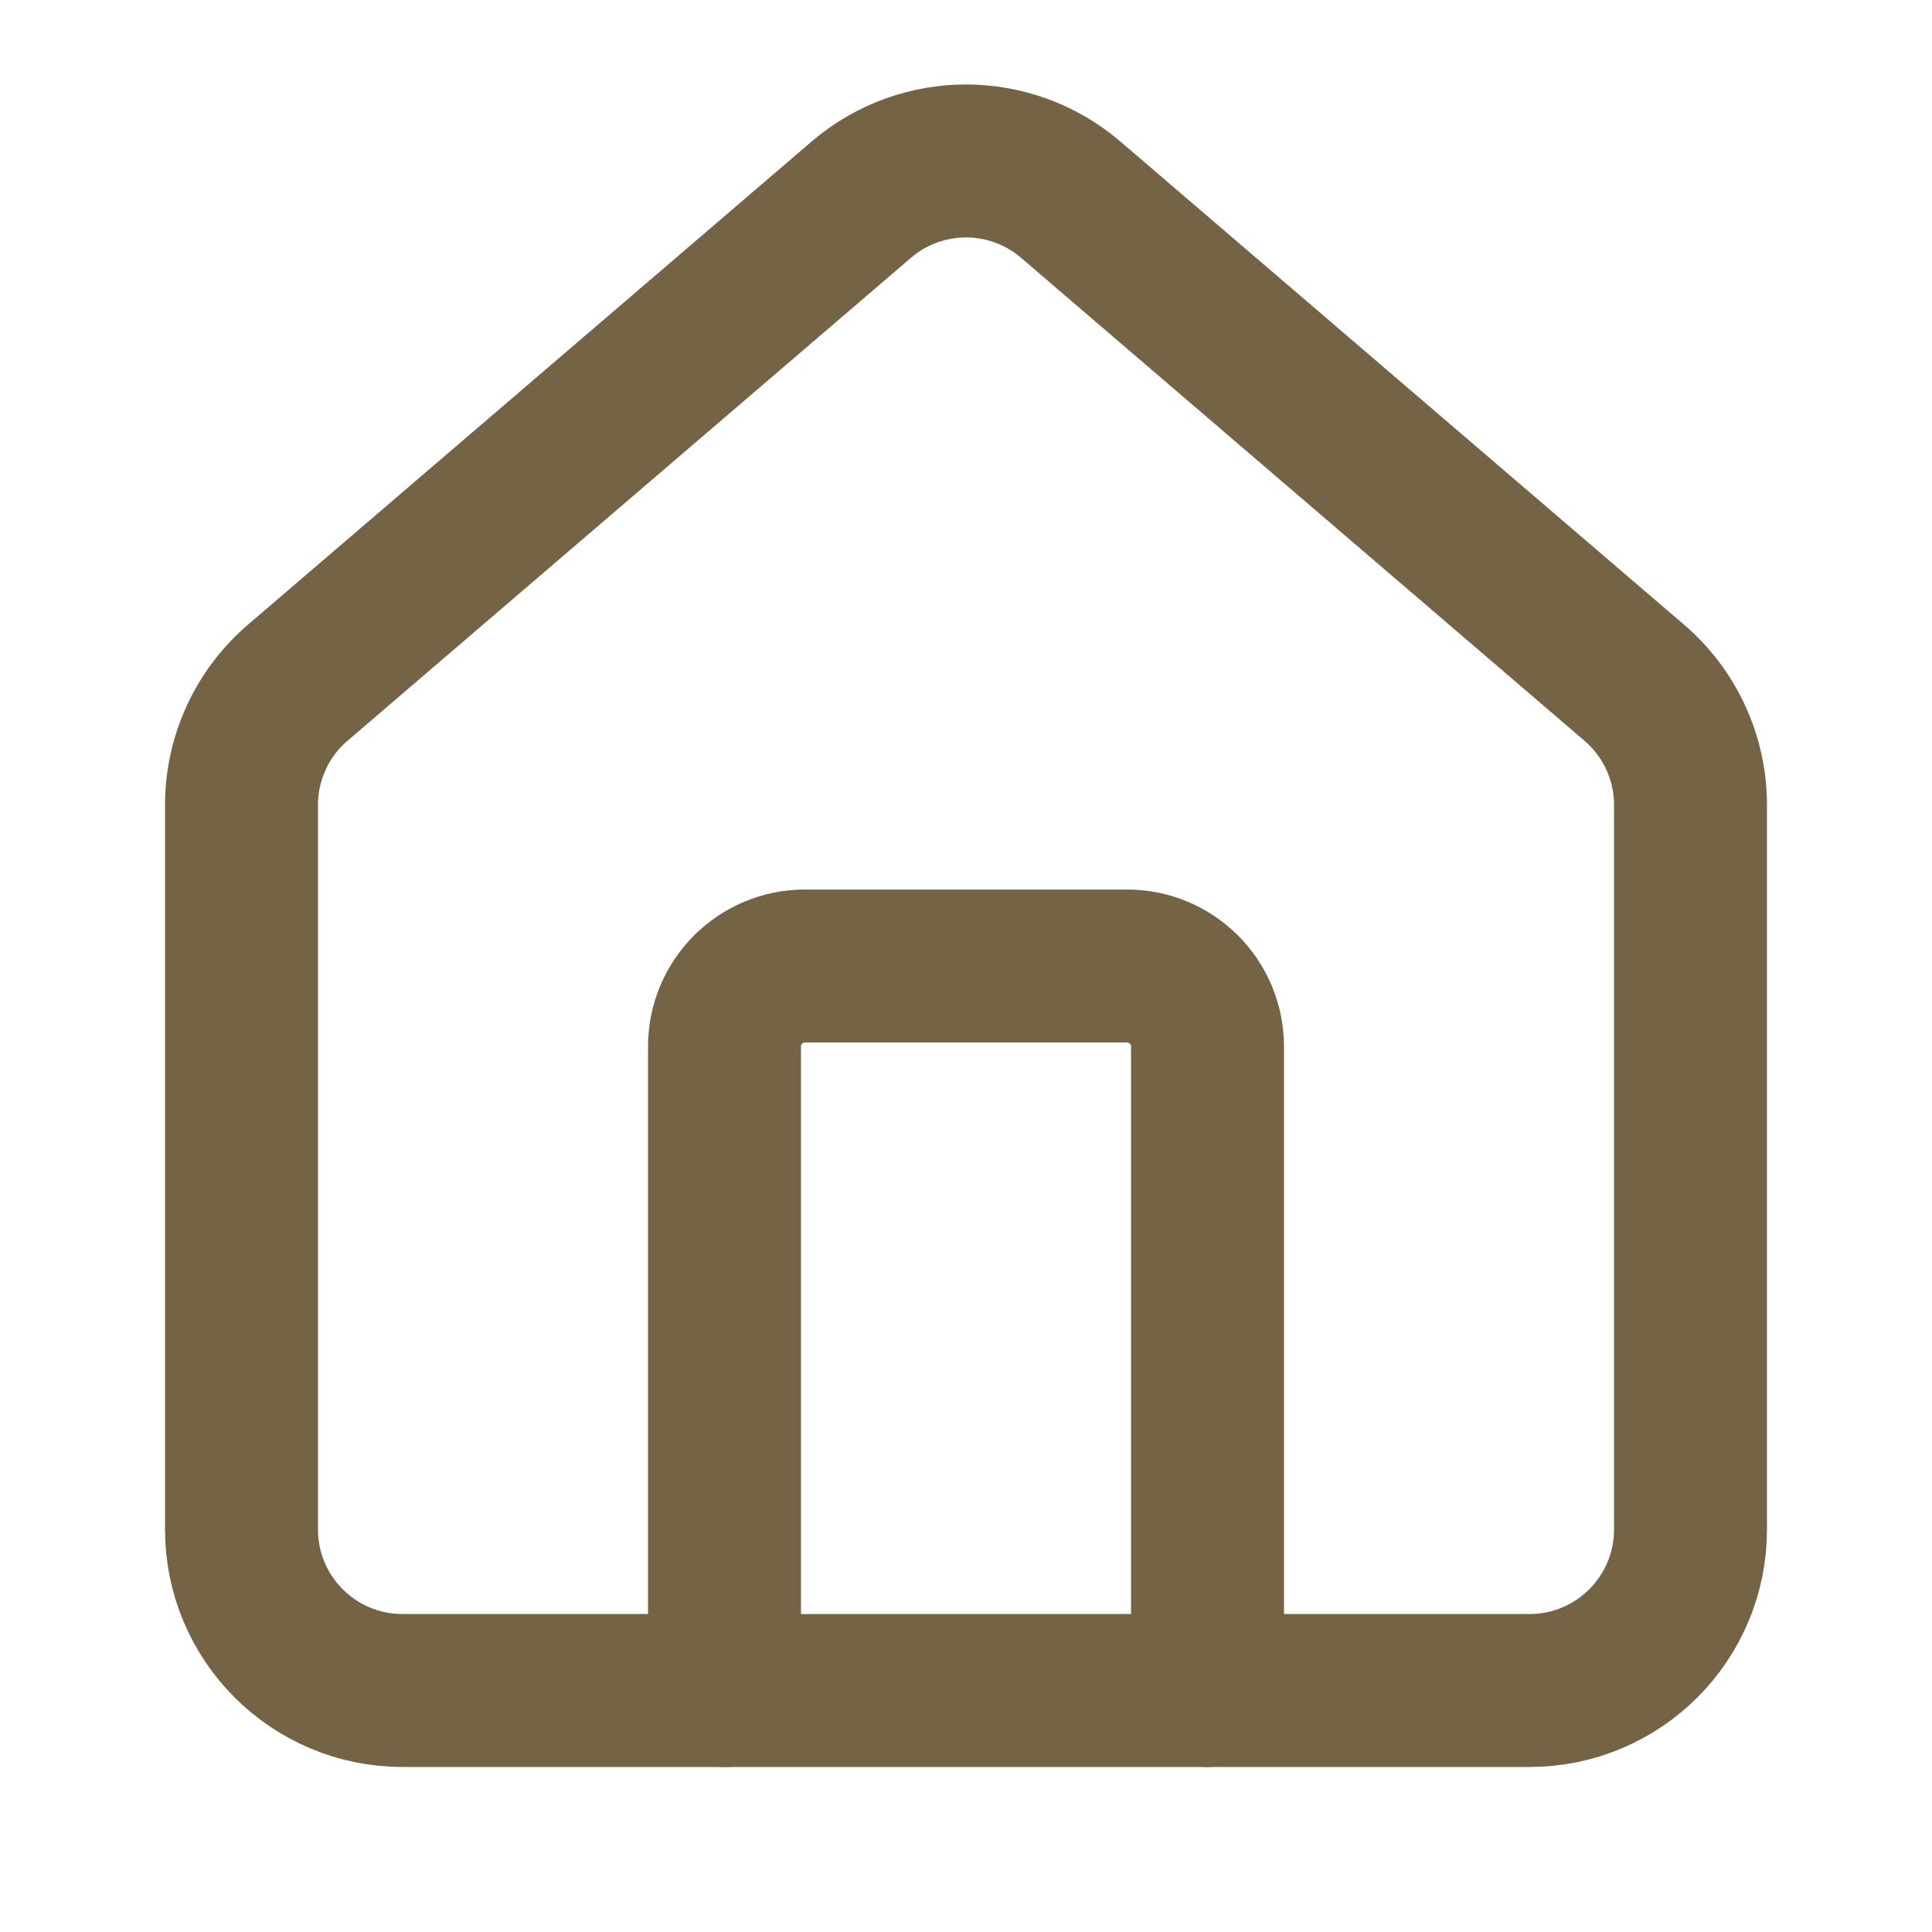
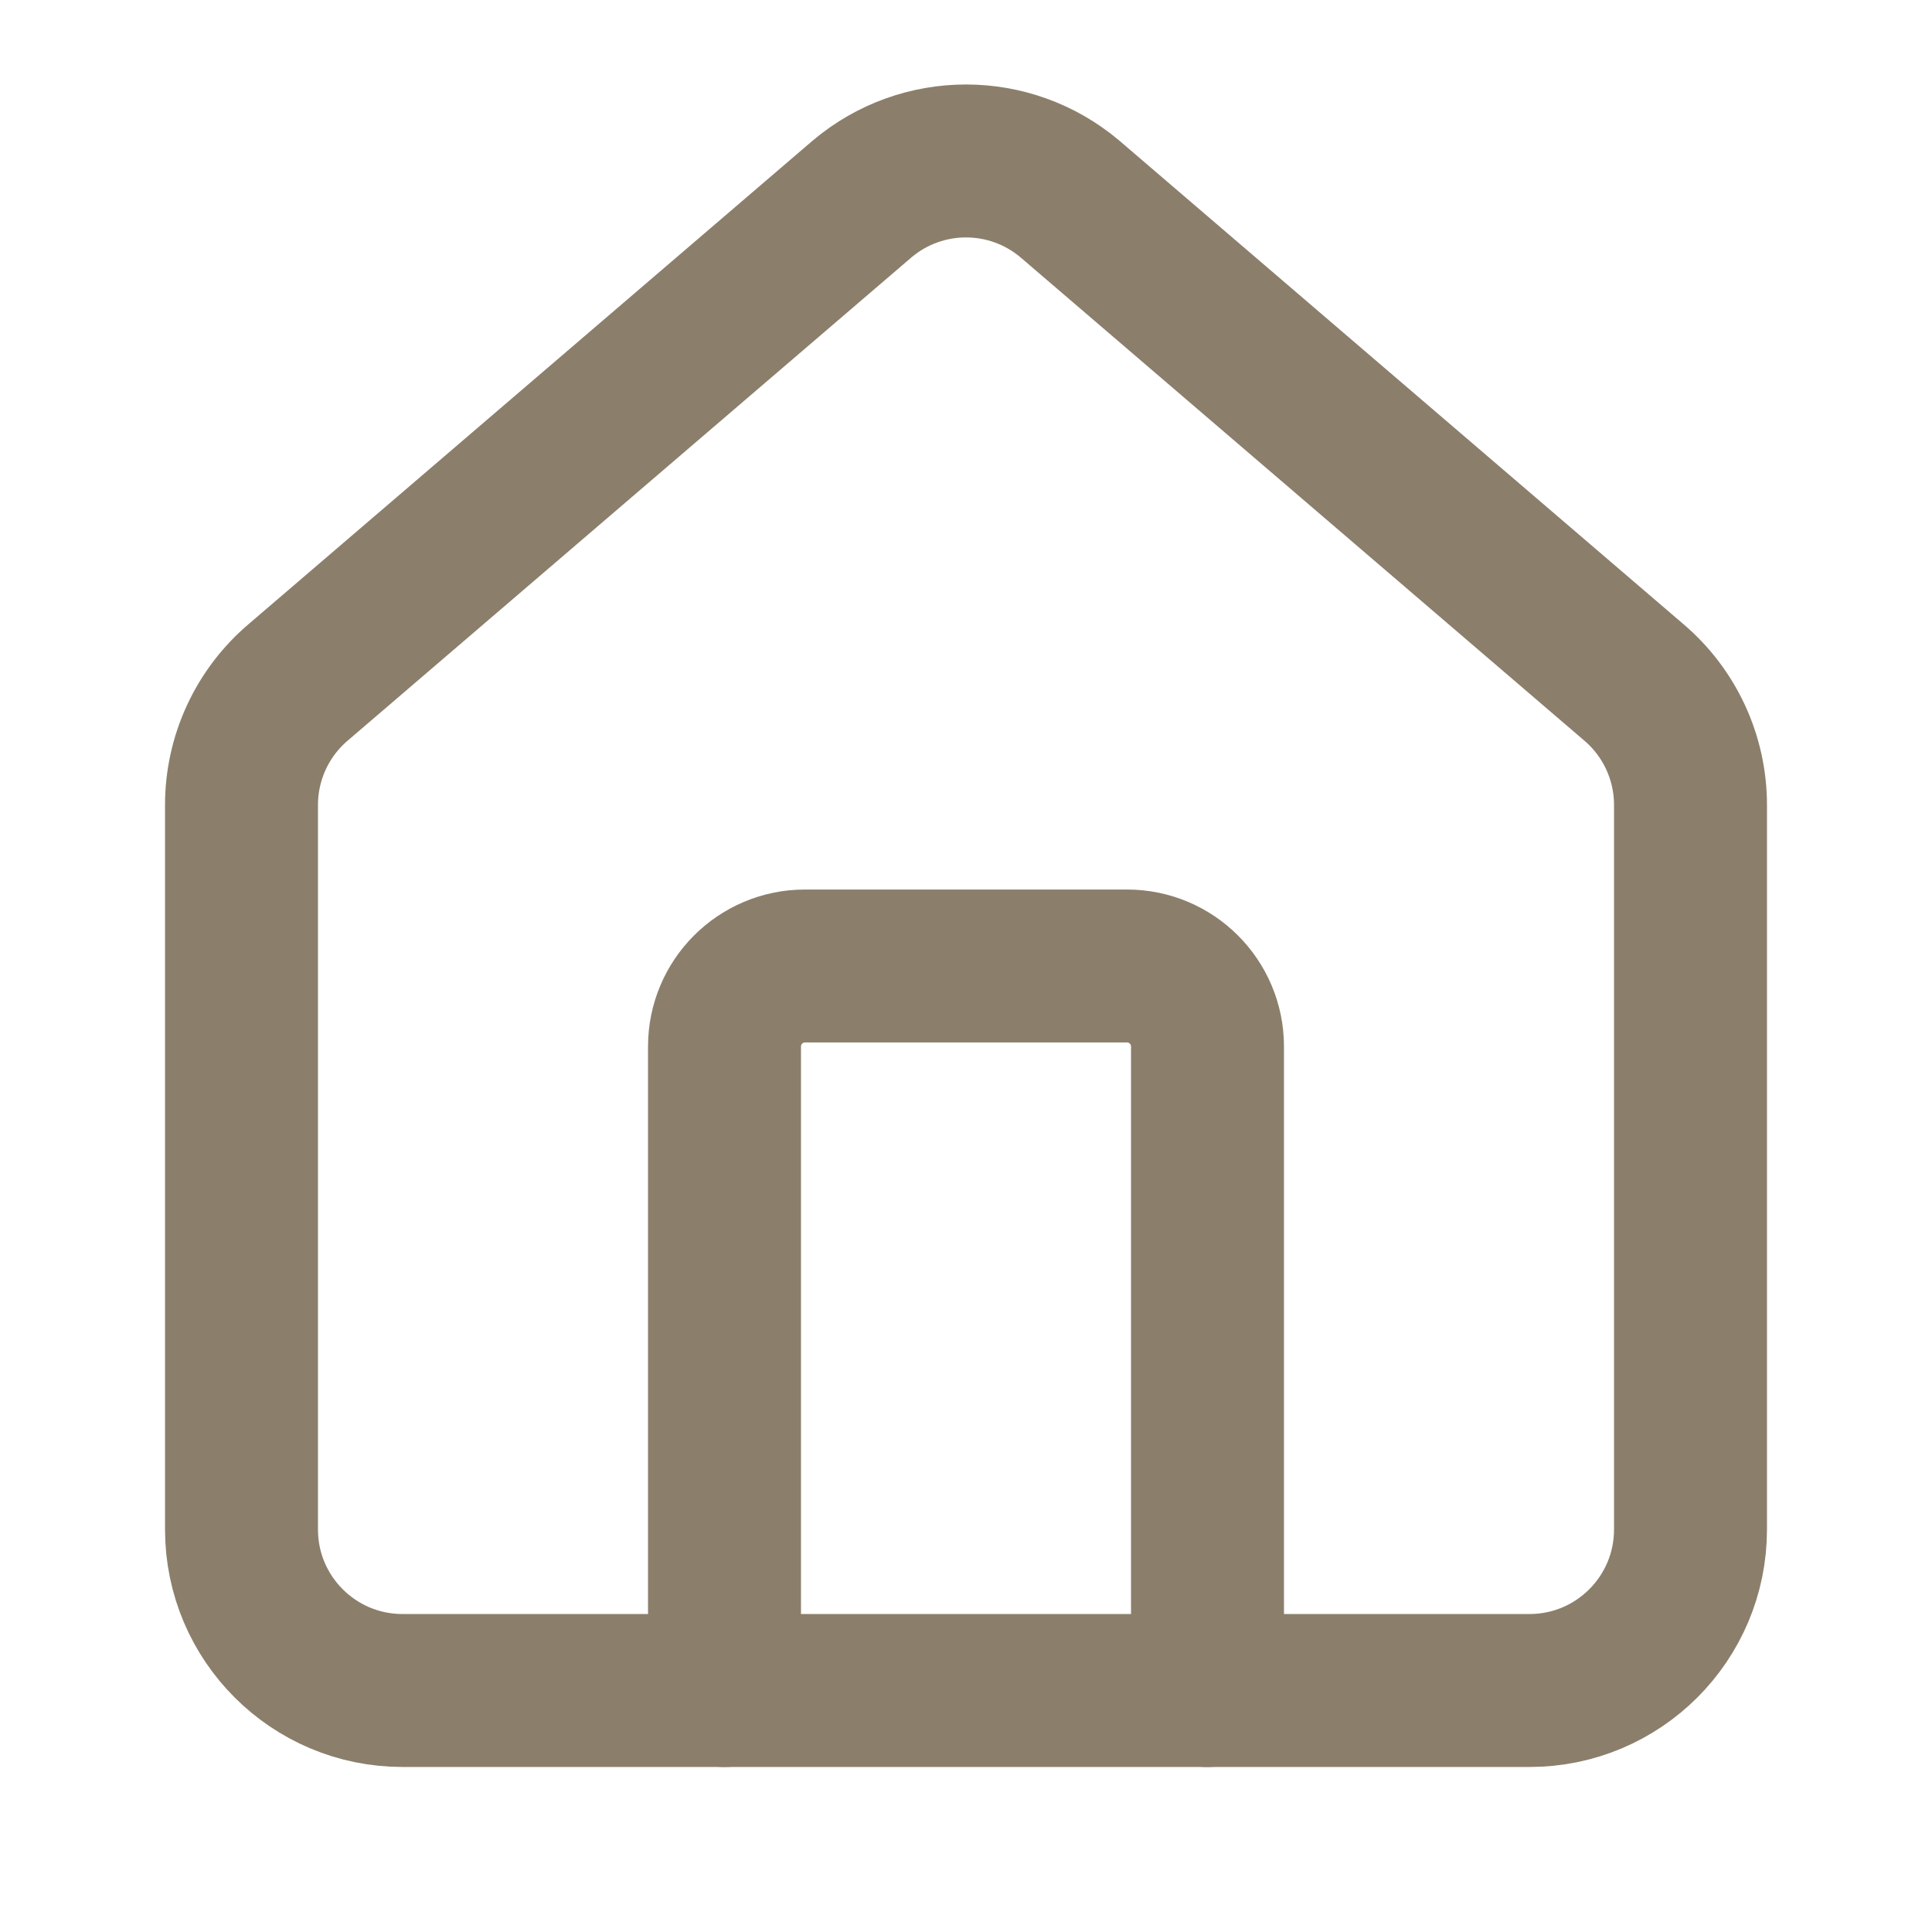
- <svg xmlns="http://www.w3.org/2000/svg" width="24" height="24" viewBox="0 0 24 24" fill="none" stroke="#746445" stroke-width="1.9" stroke-linecap="round" stroke-linejoin="round">
+ <svg xmlns="http://www.w3.org/2000/svg" width="24" height="24" viewBox="0 0 24 24" fill="none" stroke="#8B7F6C" stroke-width="1.9" stroke-linecap="round" stroke-linejoin="round">
  <path d="M15 21v-8a1 1 0 0 0-1-1h-4a1 1 0 0 0-1 1v8" />
  <path d="M3 10a2 2 0 0 1 .709-1.528l7-6a2 2 0 0 1 2.582 0l7 6A2 2 0 0 1 21 10v9a2 2 0 0 1-2 2H5a2 2 0 0 1-2-2z" />
</svg>
